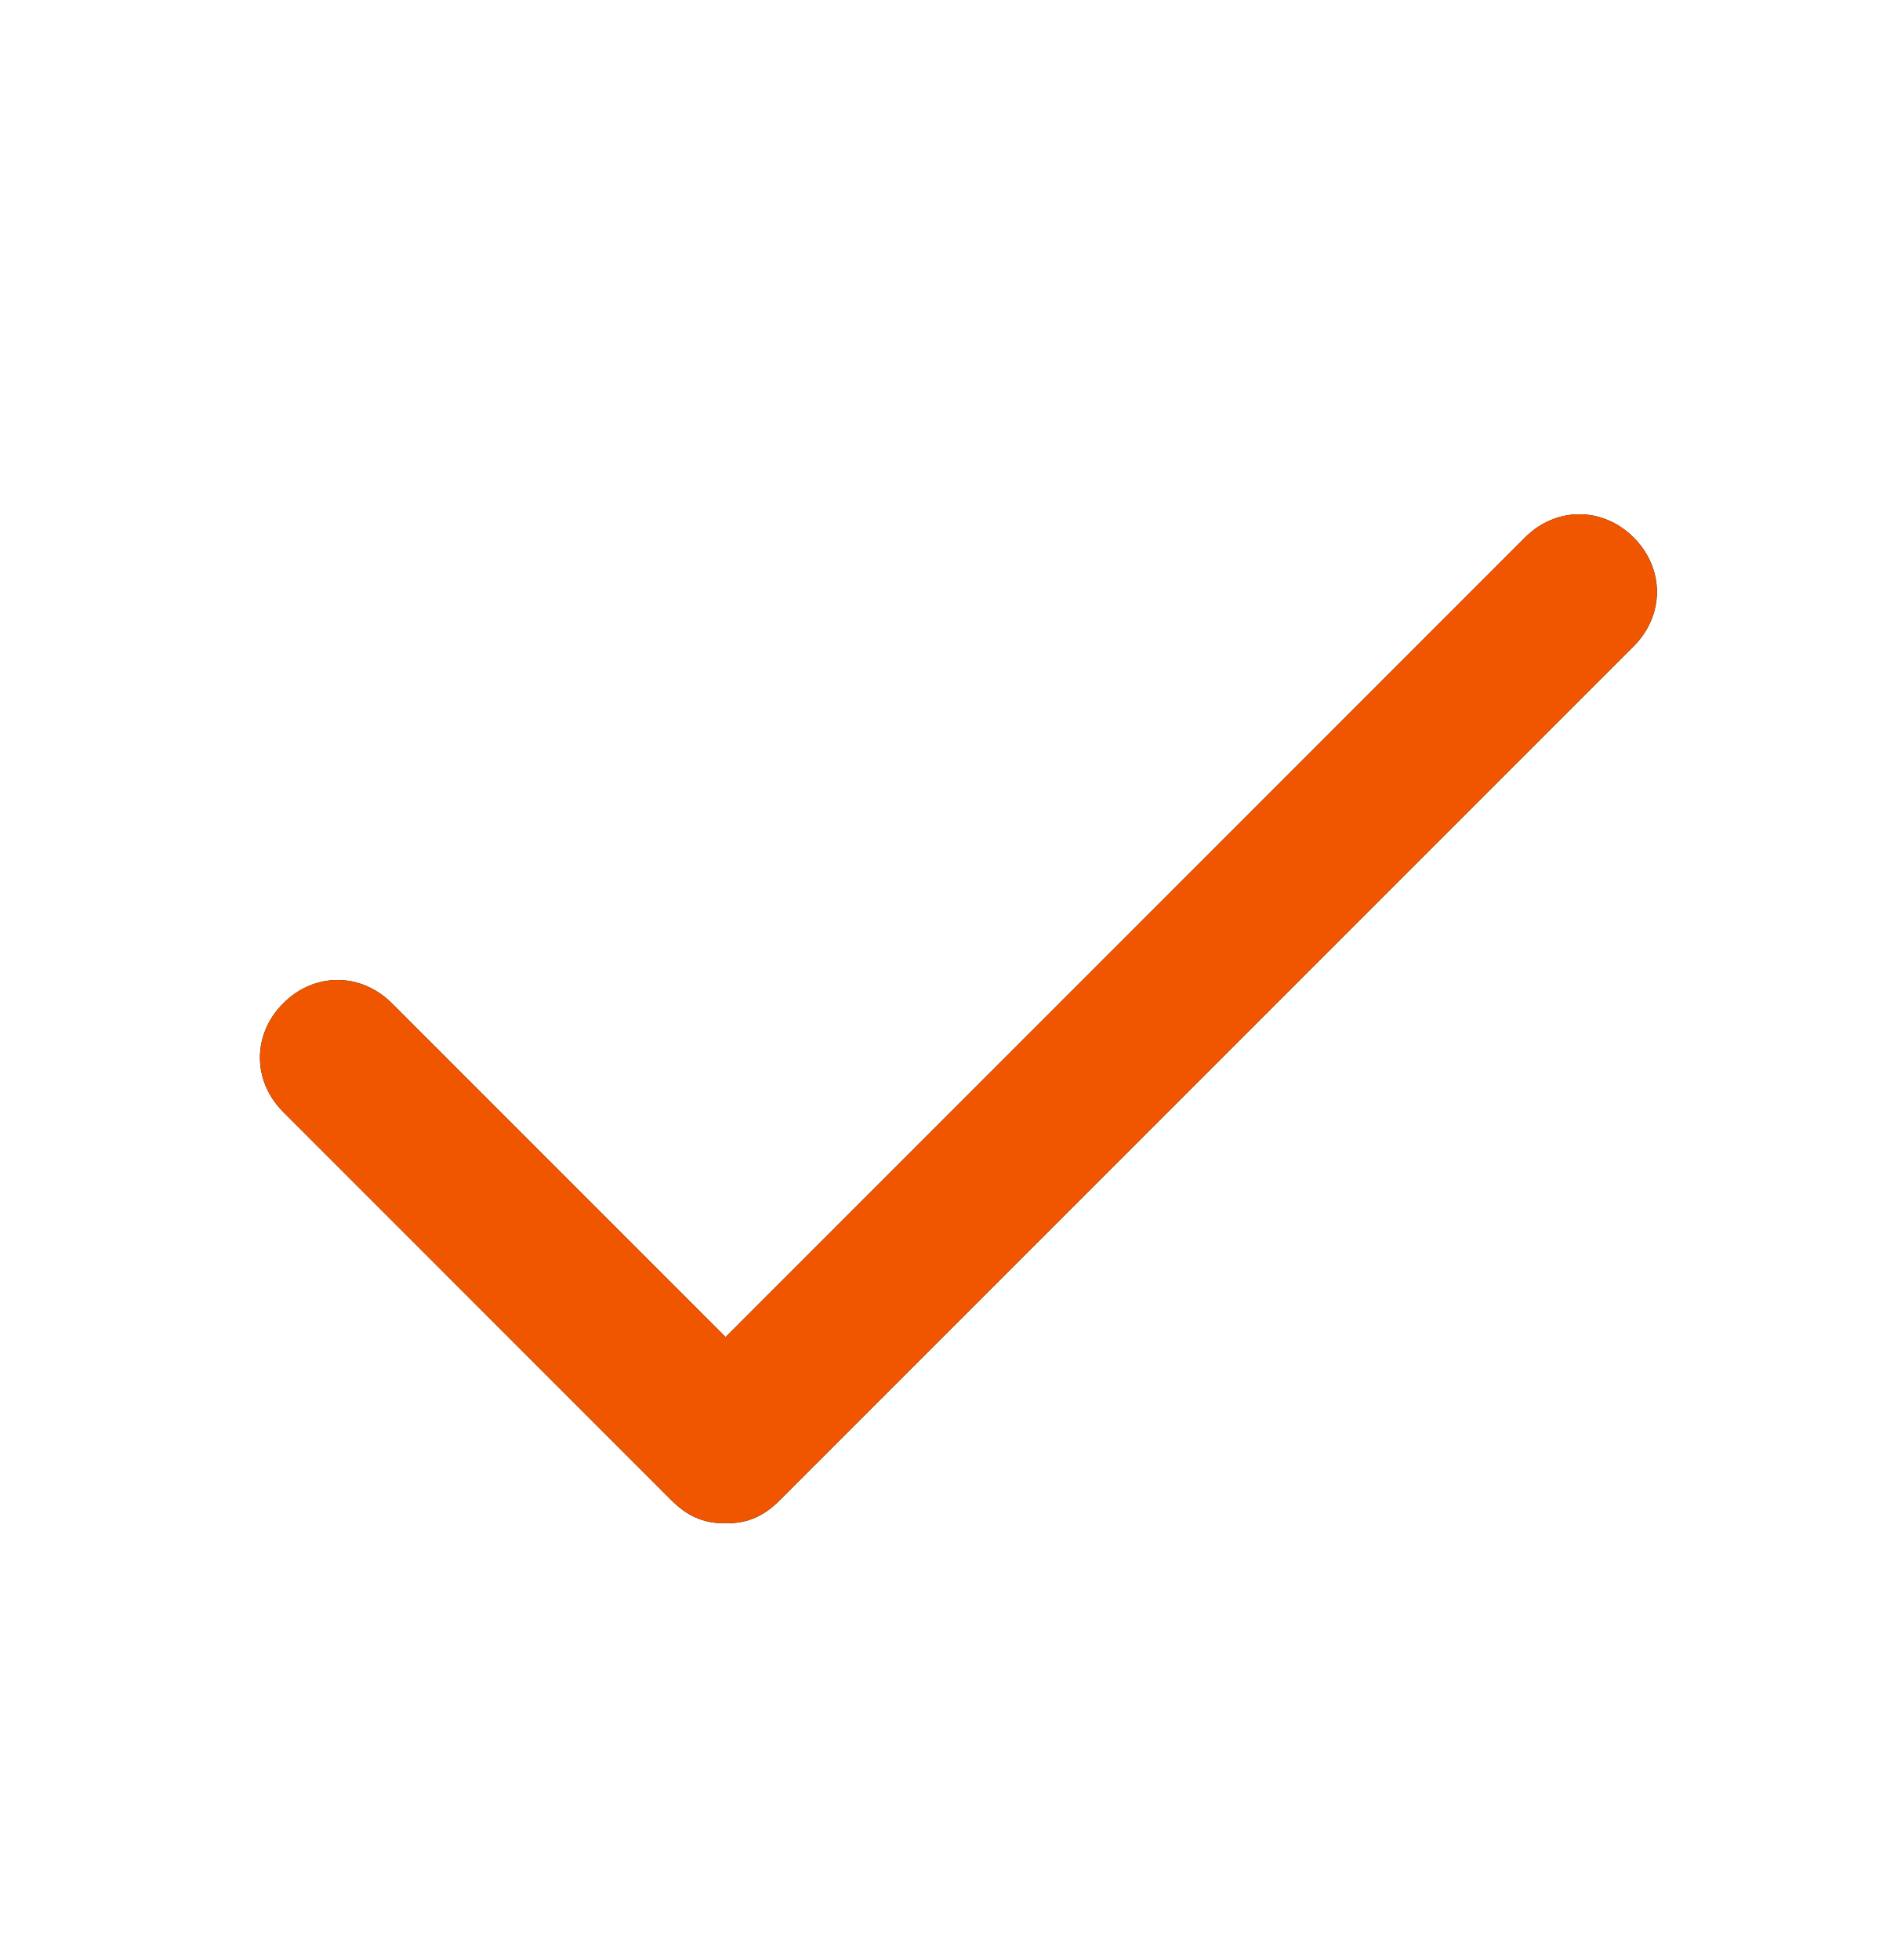
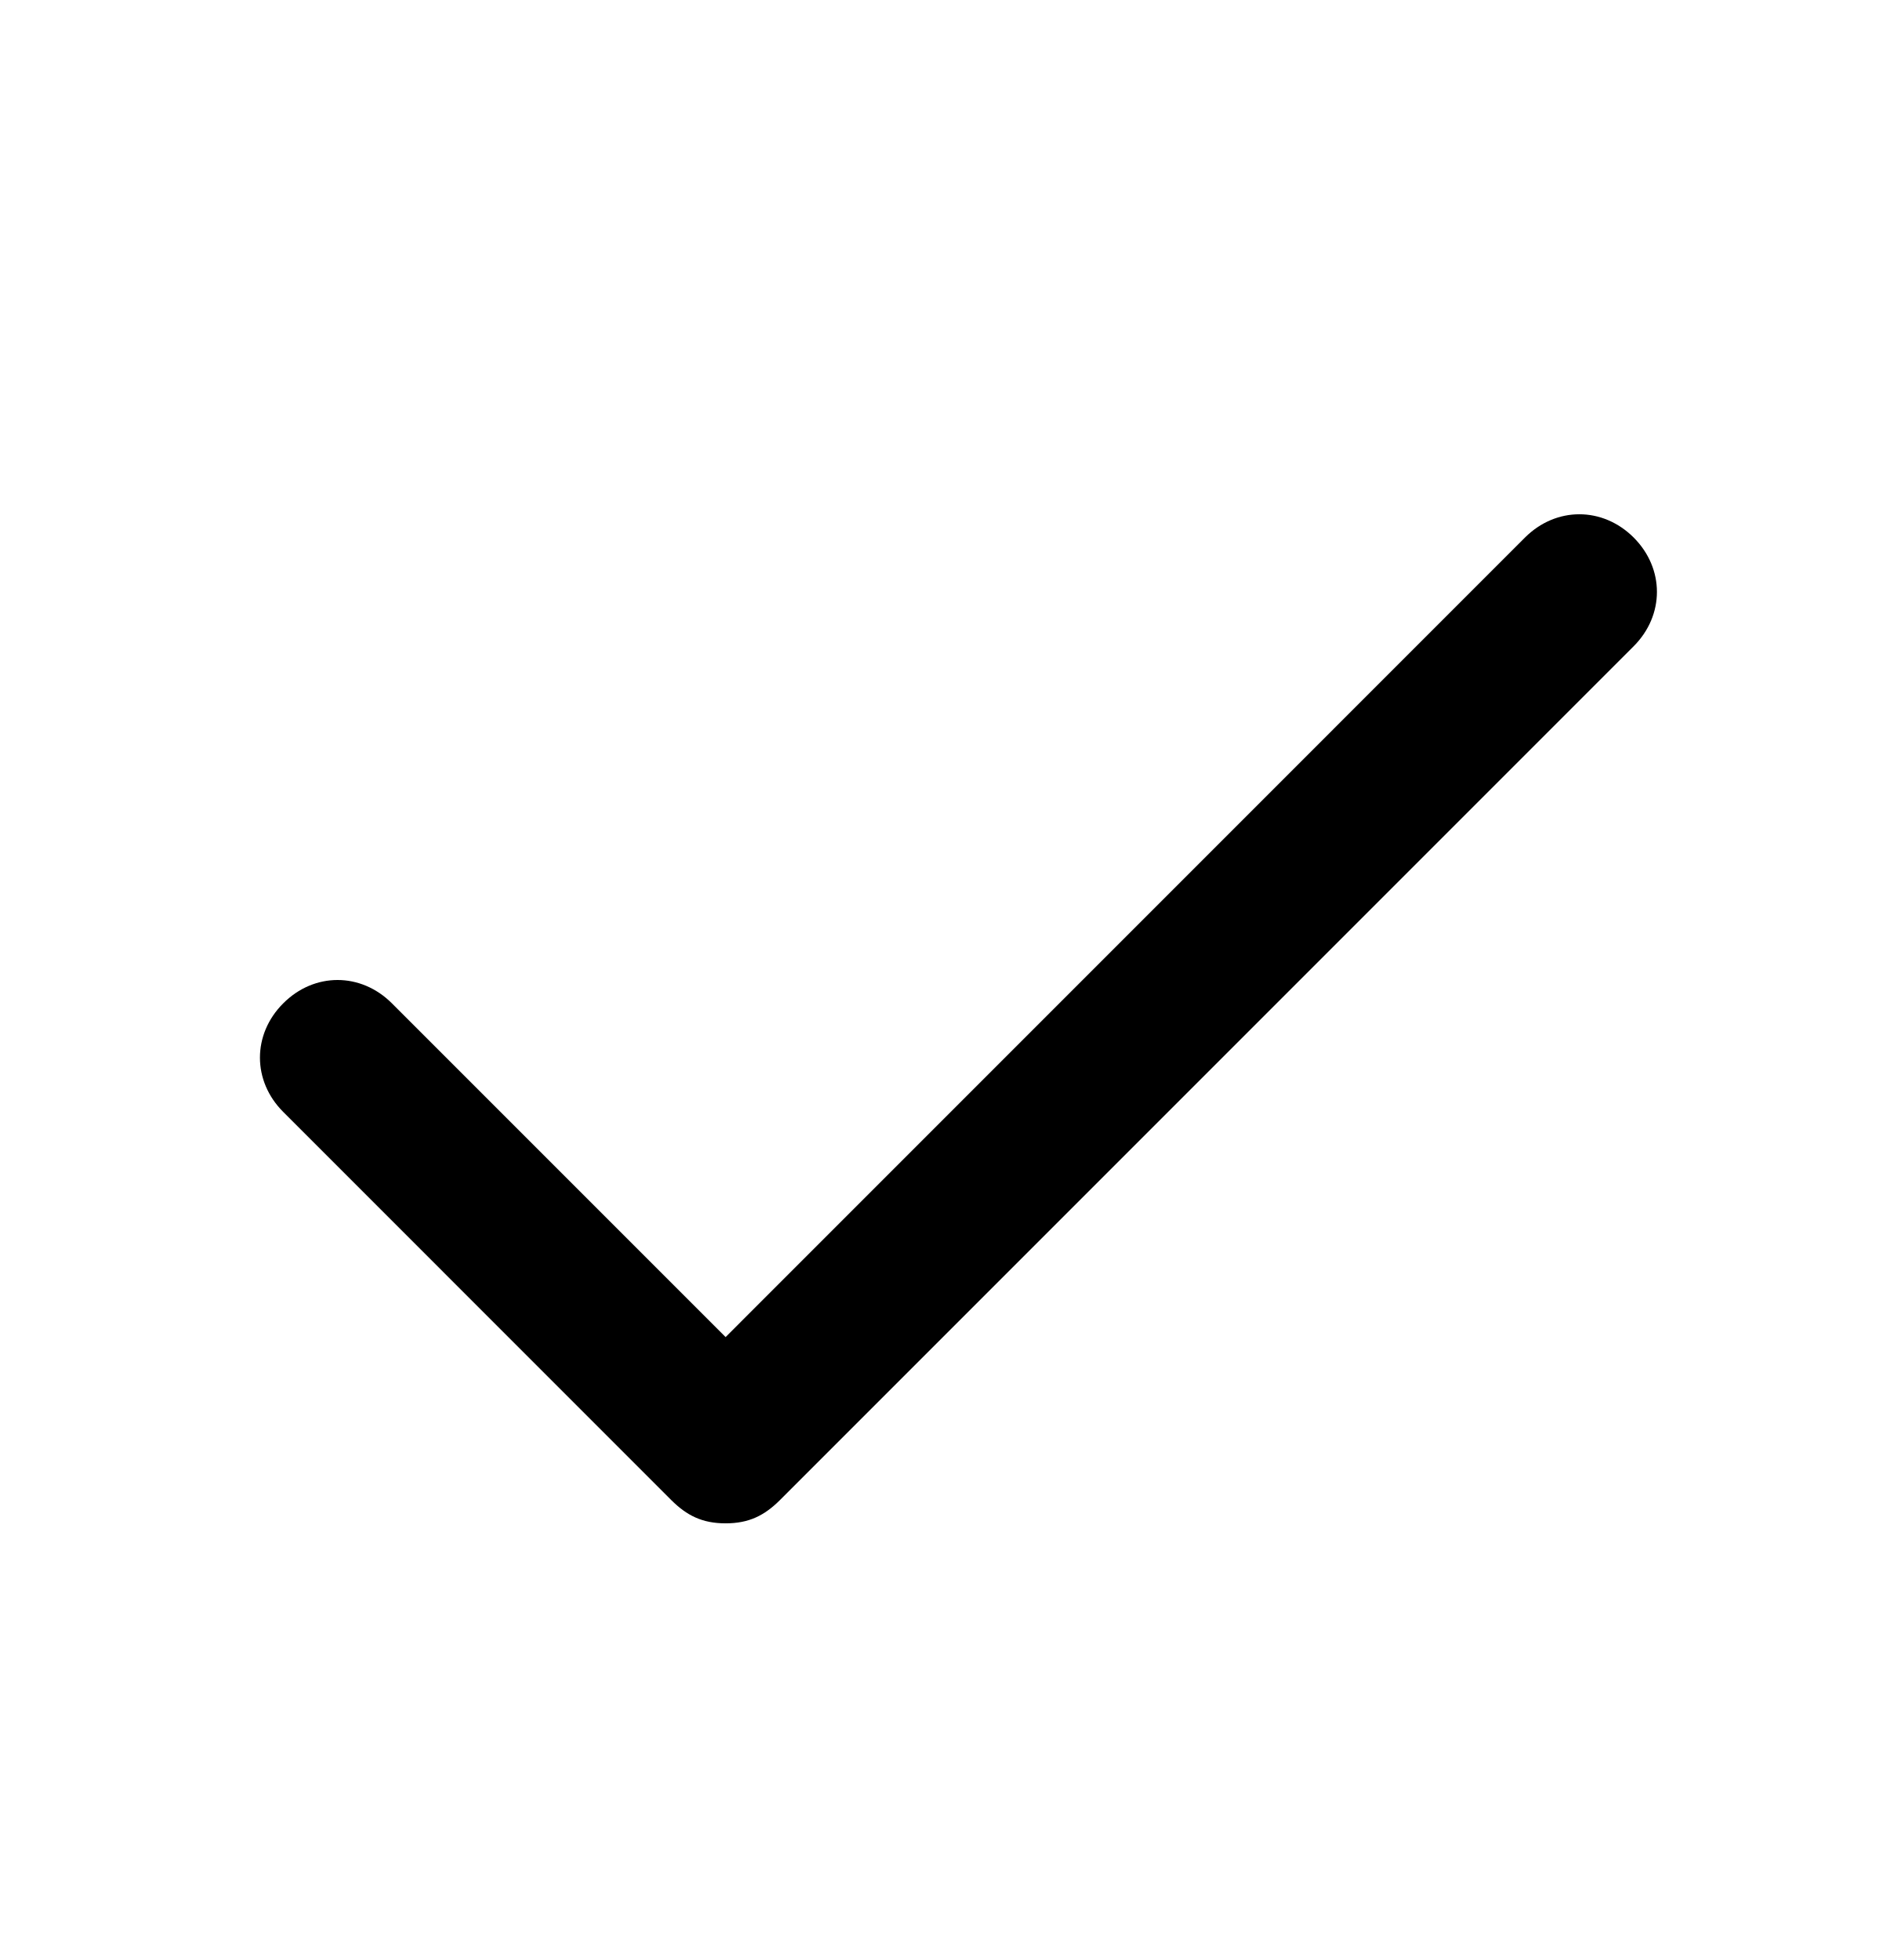
<svg xmlns="http://www.w3.org/2000/svg" viewBox="0 0 27 28">
  <path d="M23.341 9.232L11.143 21.43C10.921 21.651 10.7 21.762 10.367 21.762C10.034 21.762 9.813 21.651 9.591 21.43L4.047 15.885C3.603 15.442 3.603 14.776 4.047 14.333C4.49 13.889 5.155 13.889 5.599 14.333L10.367 19.101L21.788 7.679C22.232 7.236 22.897 7.236 23.341 7.679C23.784 8.123 23.784 8.788 23.341 9.232Z" />
-   <mask id="mask0_350_5916" style="mask-type:alpha" maskUnits="userSpaceOnUse" x="3" y="7" width="21" height="15">
-     <path d="M23.341 9.232L11.143 21.43C10.921 21.651 10.7 21.762 10.367 21.762C10.034 21.762 9.813 21.651 9.591 21.43L4.047 15.885C3.603 15.442 3.603 14.776 4.047 14.333C4.49 13.889 5.155 13.889 5.599 14.333L10.367 19.101L21.788 7.679C22.232 7.236 22.897 7.236 23.341 7.679C23.784 8.123 23.784 8.788 23.341 9.232Z" />
-   </mask>
-   <g mask="url(#mask0_350_5916)">
-     <path fill-rule="evenodd" clip-rule="evenodd" d="M0.387 0.694H27V27.306H0.387V0.694Z" fill="#F05600" />
-   </g>
</svg>
